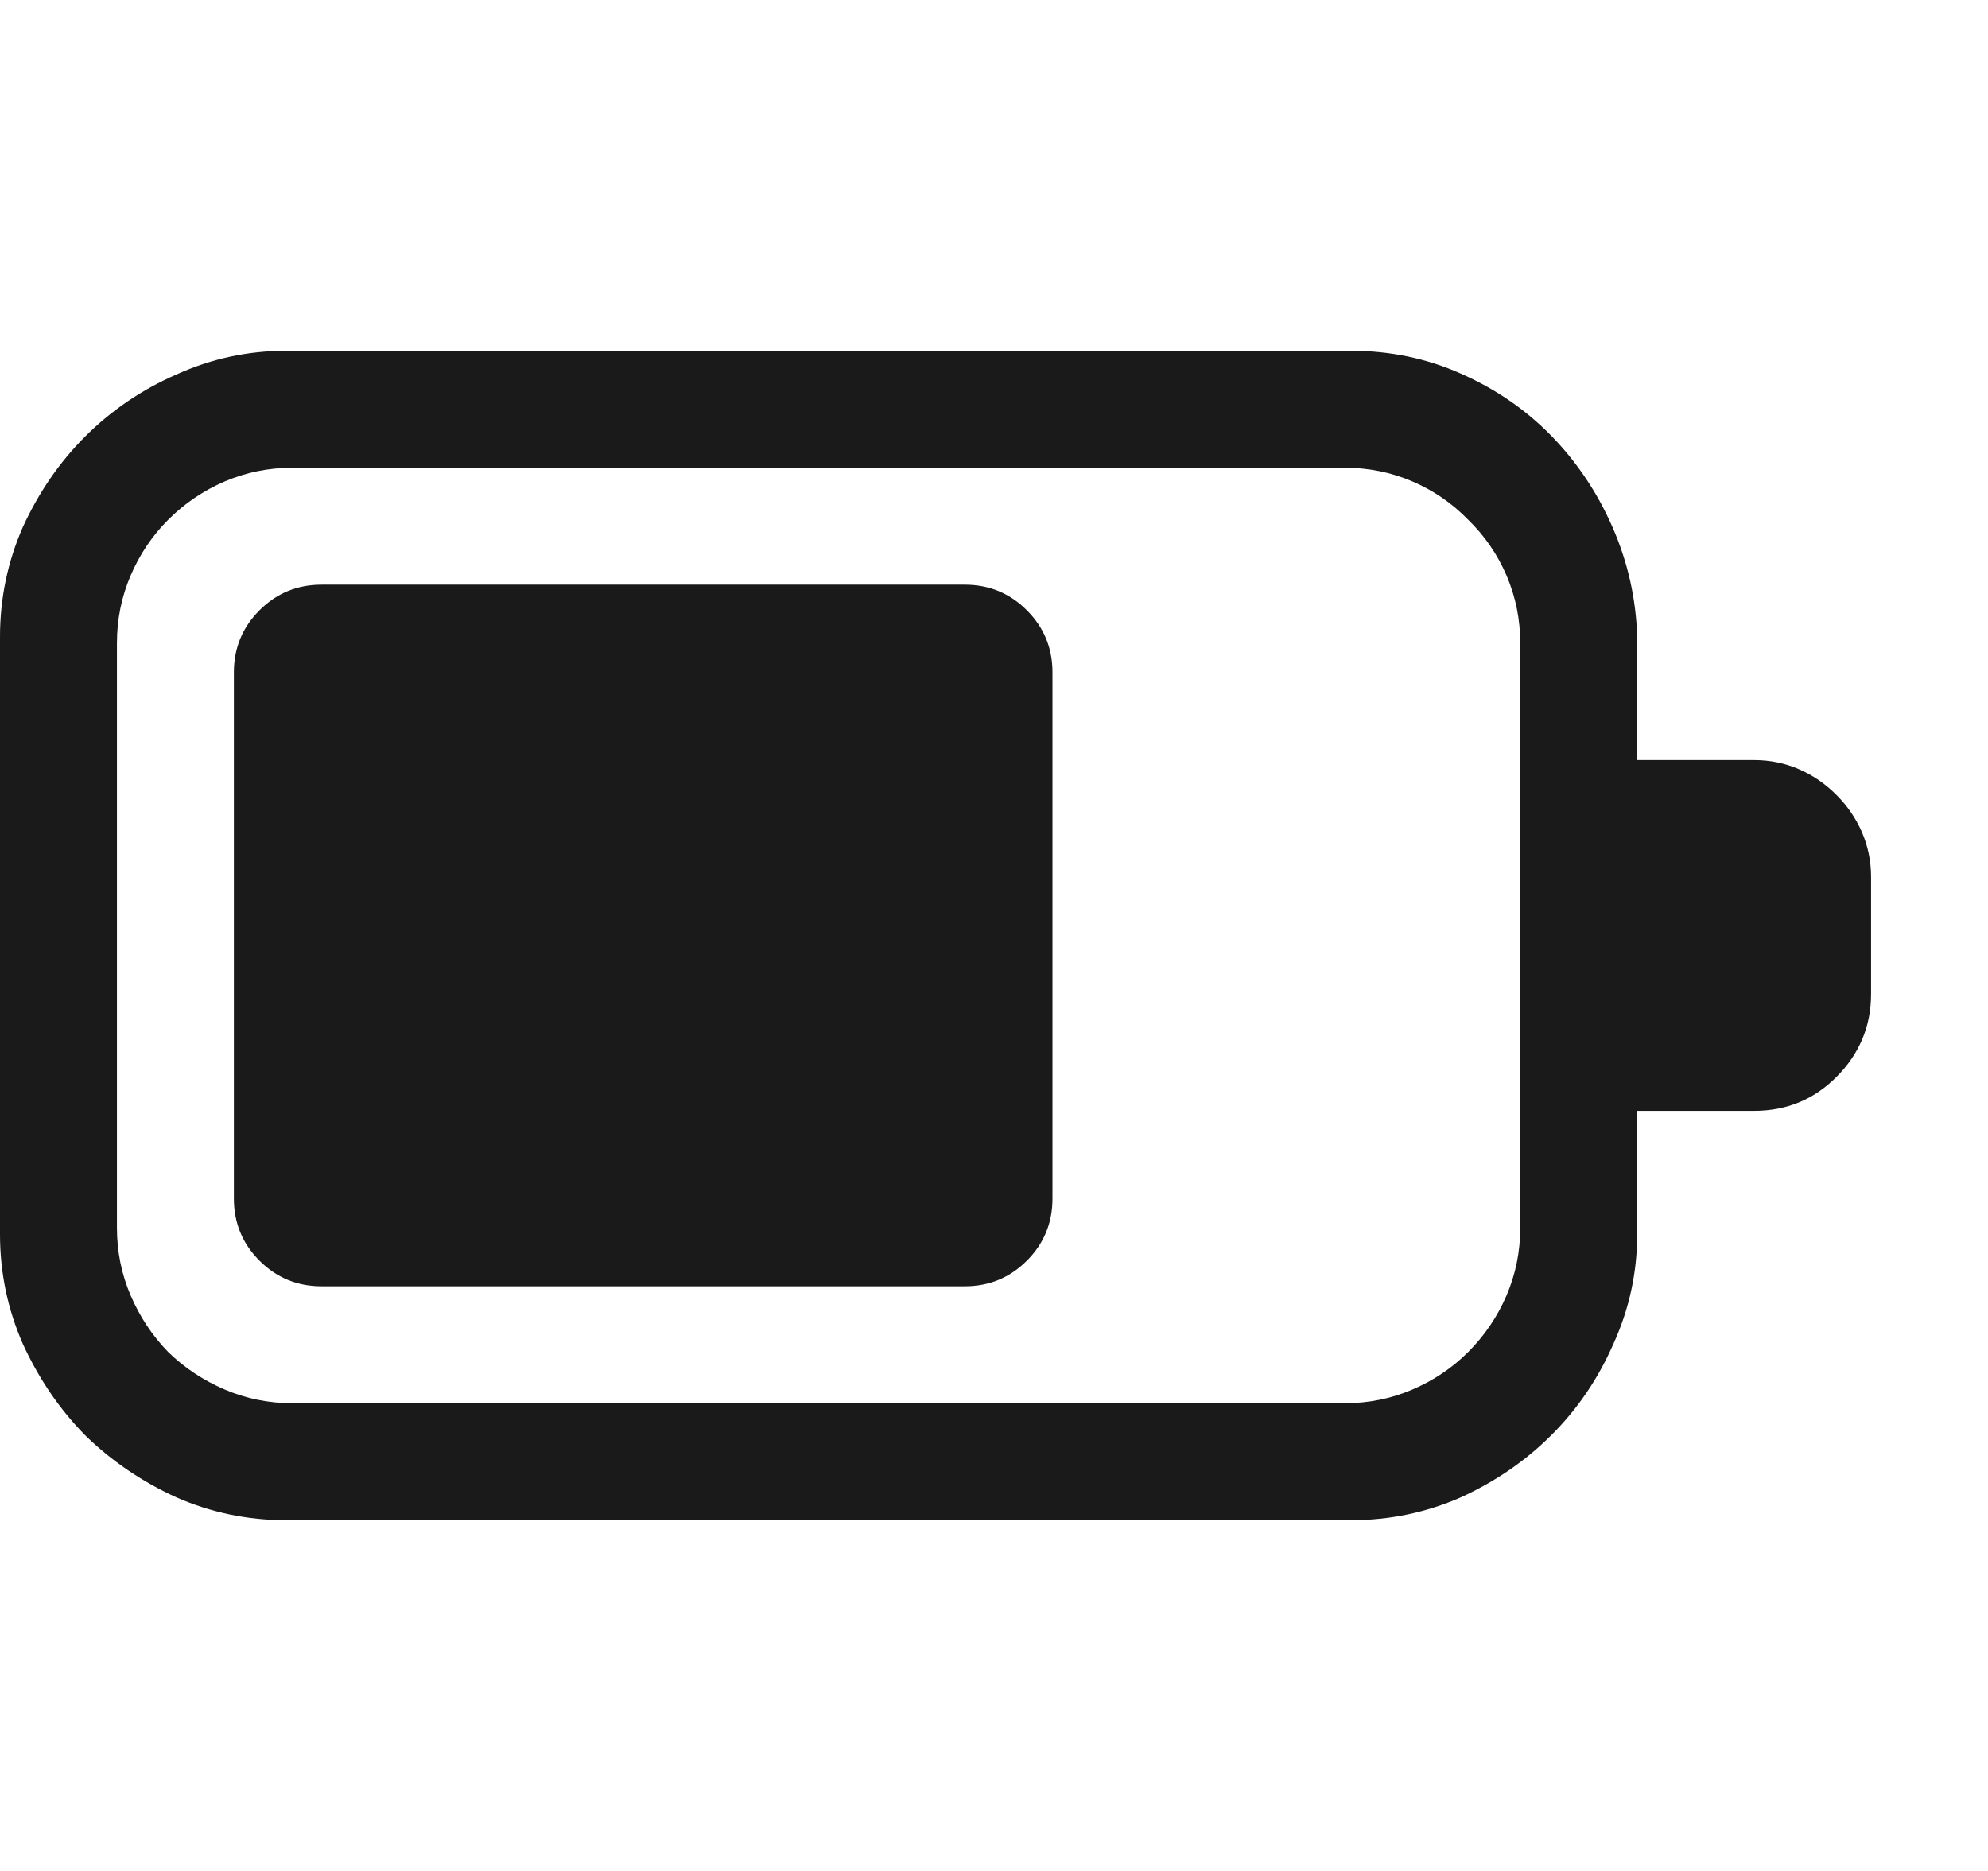
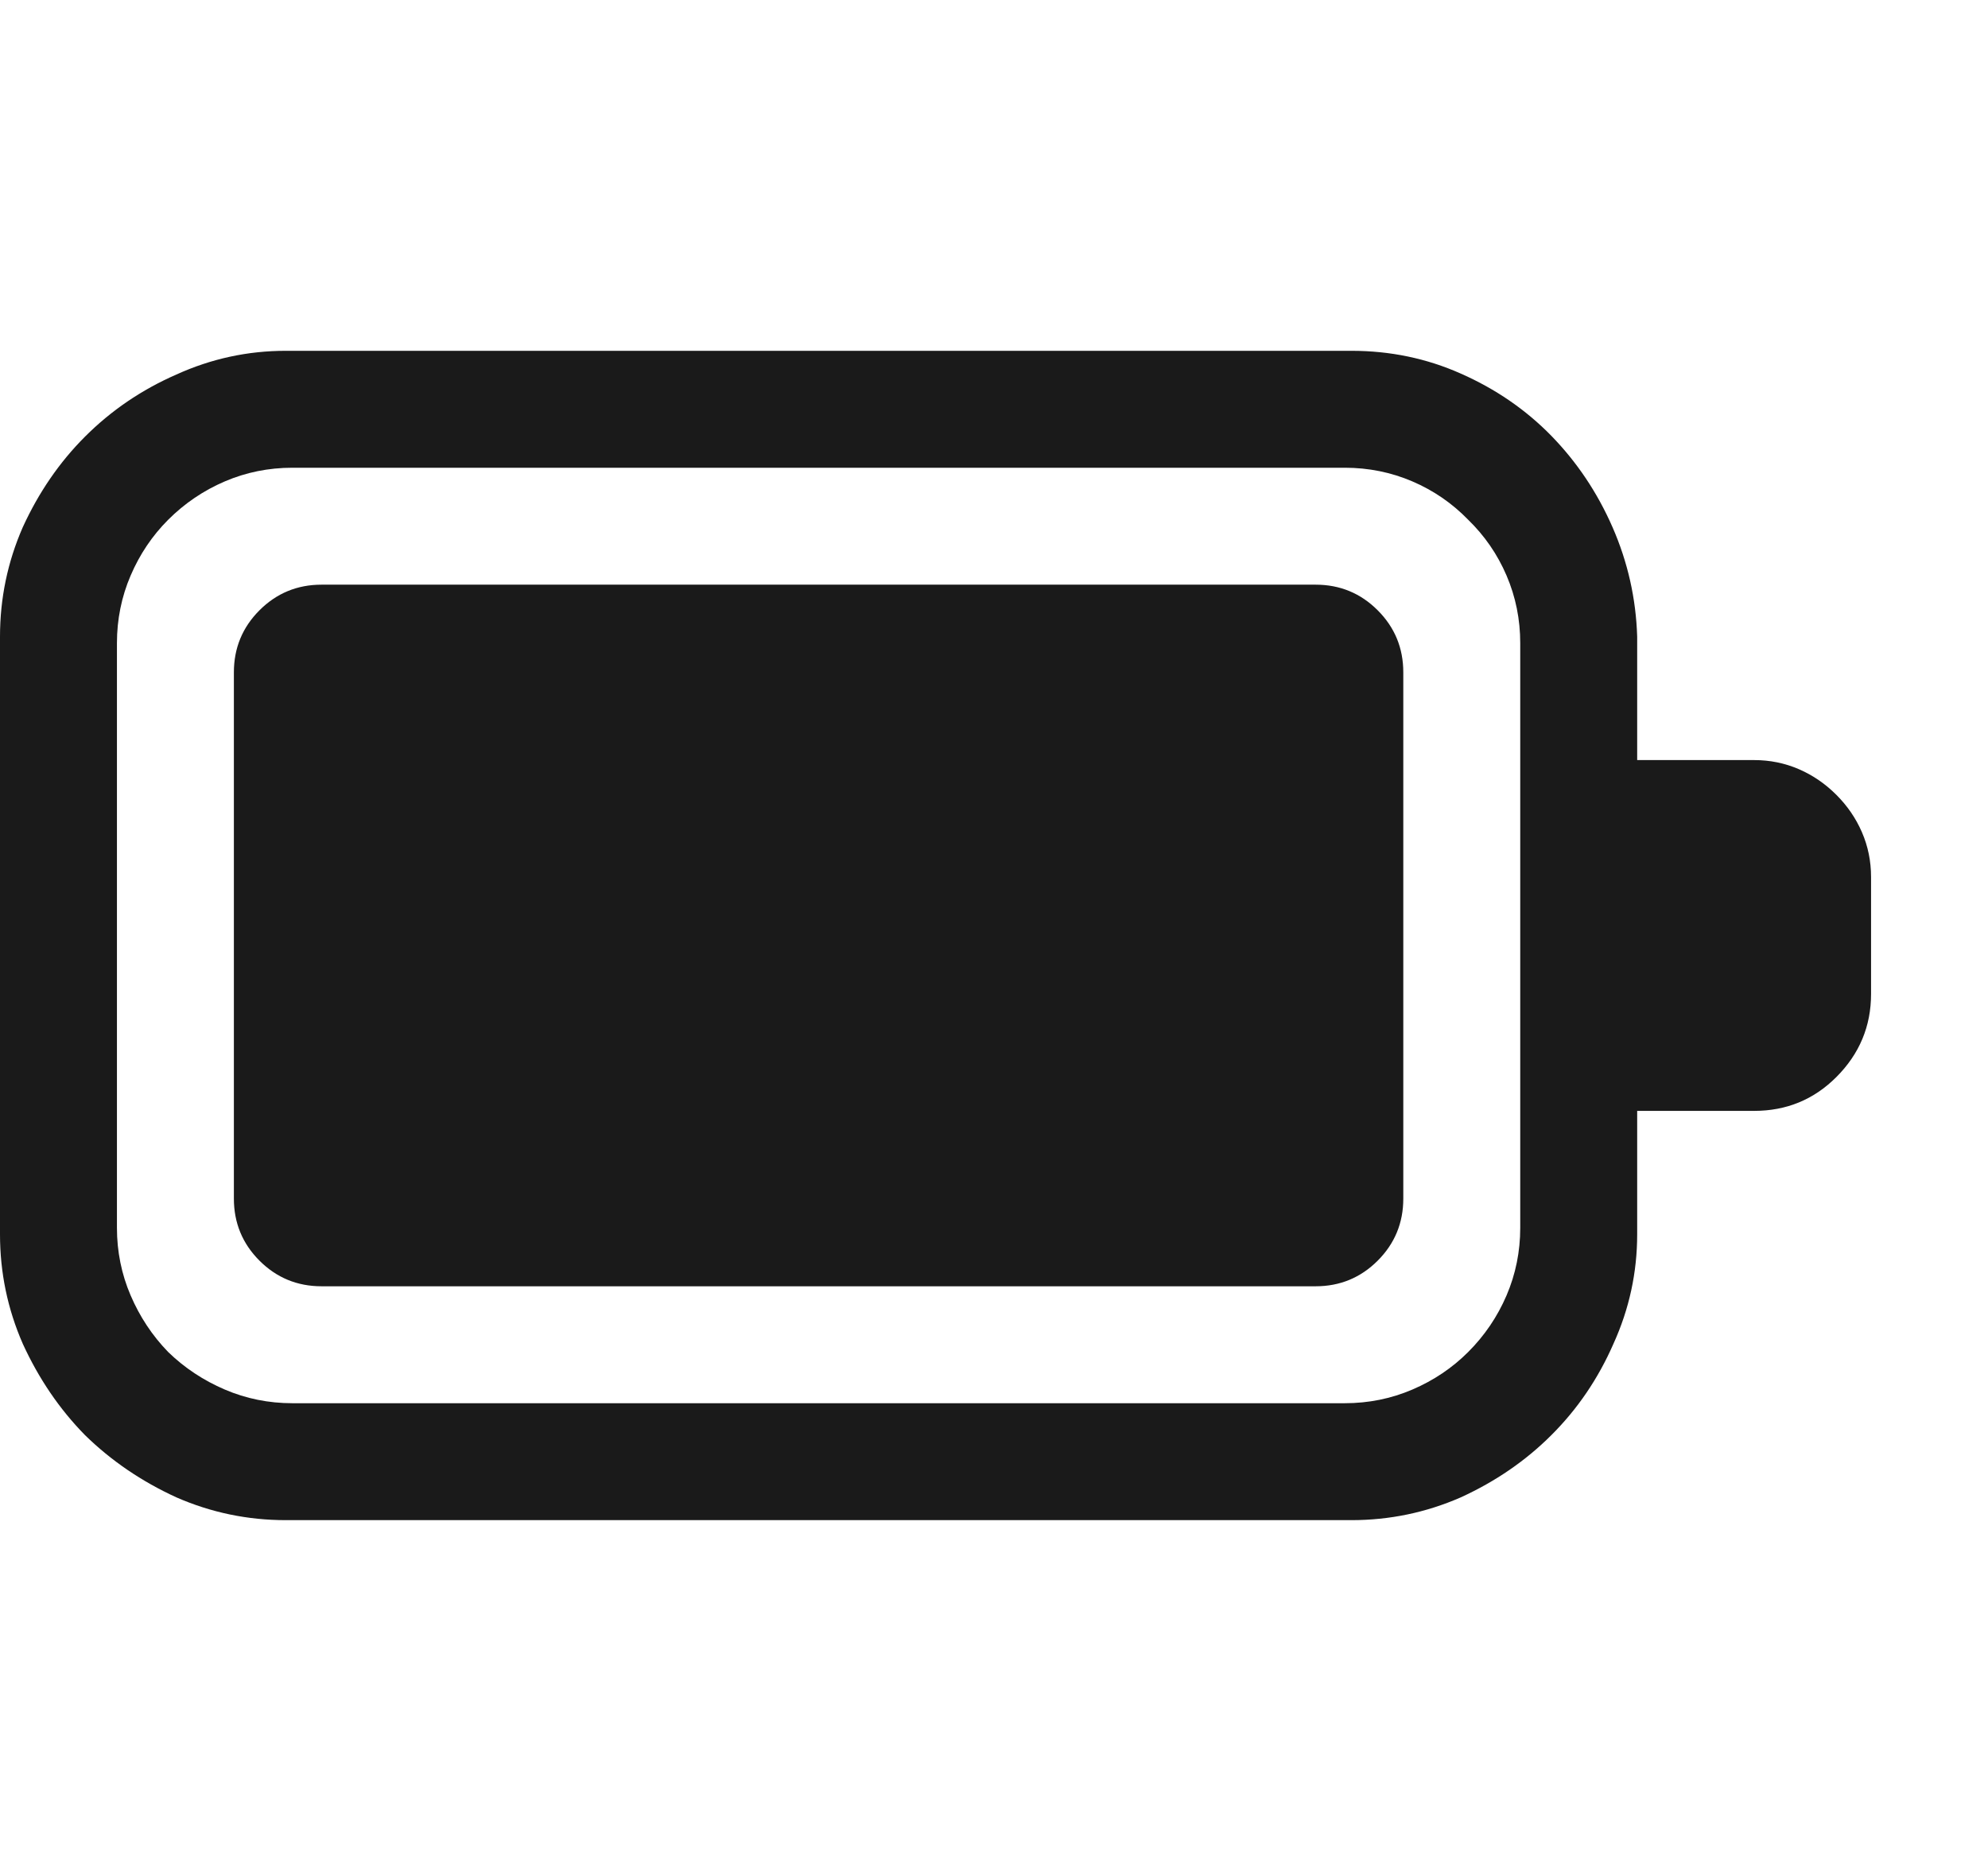
<svg xmlns="http://www.w3.org/2000/svg" width="17" height="16" viewBox="0 0 17 16" fill="none">
-   <path d="M16 8.5C16 8.776 15.901 9.013 15.703 9.211C15.51 9.404 15.276 9.5 15 9.5H14V10.555C14 10.883 13.932 11.195 13.797 11.492C13.667 11.789 13.49 12.05 13.266 12.273C13.047 12.492 12.789 12.669 12.492 12.805C12.195 12.935 11.883 13 11.555 13H2.445C2.117 13 1.805 12.935 1.508 12.805C1.211 12.669 0.951 12.492 0.727 12.273C0.508 12.05 0.331 11.789 0.195 11.492C0.065 11.195 0 10.883 0 10.555V5.445C0 5.117 0.065 4.805 0.195 4.508C0.331 4.211 0.508 3.953 0.727 3.734C0.951 3.51 1.211 3.333 1.508 3.203C1.805 3.068 2.117 3 2.445 3H11.555C11.888 3 12.2 3.065 12.492 3.195C12.789 3.326 13.047 3.503 13.266 3.727C13.484 3.951 13.659 4.211 13.789 4.508C13.919 4.805 13.99 5.117 14 5.445V5.797V6.5H15C15.135 6.5 15.263 6.526 15.383 6.578C15.503 6.63 15.609 6.703 15.703 6.797C15.797 6.891 15.87 6.997 15.922 7.117C15.974 7.237 16 7.365 16 7.5V8.5ZM13 5.5C13 5.297 12.961 5.104 12.883 4.922C12.805 4.74 12.695 4.581 12.555 4.445C12.419 4.305 12.26 4.195 12.078 4.117C11.896 4.039 11.703 4 11.5 4H2.5C2.297 4 2.104 4.039 1.922 4.117C1.74 4.195 1.578 4.305 1.438 4.445C1.302 4.581 1.195 4.74 1.117 4.922C1.039 5.104 1 5.297 1 5.5V10.5C1 10.703 1.039 10.896 1.117 11.078C1.195 11.26 1.302 11.422 1.438 11.562C1.578 11.698 1.74 11.805 1.922 11.883C2.104 11.961 2.297 12 2.5 12H11.5C11.703 12 11.896 11.961 12.078 11.883C12.26 11.805 12.419 11.698 12.555 11.562C12.695 11.422 12.805 11.26 12.883 11.078C12.961 10.896 13 10.703 13 10.5V5.5ZM8.25 5C8.458 5 8.635 5.073 8.781 5.219C8.927 5.365 9 5.542 9 5.75V10.25C9 10.458 8.927 10.635 8.781 10.781C8.635 10.927 8.458 11 8.25 11H2.75C2.542 11 2.365 10.927 2.219 10.781C2.073 10.635 2 10.458 2 10.25V5.75C2 5.542 2.073 5.365 2.219 5.219C2.365 5.073 2.542 5 2.75 5H8.25Z" fill="black" fill-opacity="0.896" />
+   <path d="M16 8.5C16 8.776 15.901 9.013 15.703 9.211C15.51 9.404 15.276 9.5 15 9.5H14V10.555C14 10.883 13.932 11.195 13.797 11.492C13.667 11.789 13.49 12.05 13.266 12.273C13.047 12.492 12.789 12.669 12.492 12.805C12.195 12.935 11.883 13 11.555 13H2.445C2.117 13 1.805 12.935 1.508 12.805C1.211 12.669 0.951 12.492 0.727 12.273C0.508 12.05 0.331 11.789 0.195 11.492C0.065 11.195 0 10.883 0 10.555V5.445C0 5.117 0.065 4.805 0.195 4.508C0.331 4.211 0.508 3.953 0.727 3.734C0.951 3.51 1.211 3.333 1.508 3.203C1.805 3.068 2.117 3 2.445 3H11.555C11.888 3 12.2 3.065 12.492 3.195C12.789 3.326 13.047 3.503 13.266 3.727C13.484 3.951 13.659 4.211 13.789 4.508C13.919 4.805 13.99 5.117 14 5.445V5.797V6.5H15C15.135 6.5 15.263 6.526 15.383 6.578C15.503 6.63 15.609 6.703 15.703 6.797C15.797 6.891 15.87 6.997 15.922 7.117C15.974 7.237 16 7.365 16 7.5V8.5ZM13 5.5C13 5.297 12.961 5.104 12.883 4.922C12.805 4.74 12.695 4.581 12.555 4.445C12.419 4.305 12.26 4.195 12.078 4.117C11.896 4.039 11.703 4 11.5 4H2.5C2.297 4 2.104 4.039 1.922 4.117C1.74 4.195 1.578 4.305 1.438 4.445C1.302 4.581 1.195 4.74 1.117 4.922C1.039 5.104 1 5.297 1 5.5V10.5C1 10.703 1.039 10.896 1.117 11.078C1.195 11.26 1.302 11.422 1.438 11.562C1.578 11.698 1.74 11.805 1.922 11.883C2.104 11.961 2.297 12 2.5 12H11.5C11.703 12 11.896 11.961 12.078 11.883C12.26 11.805 12.419 11.698 12.555 11.562C12.695 11.422 12.805 11.26 12.883 11.078C12.961 10.896 13 10.703 13 10.5V5.5ZM11.25 5C11.458 5 11.635 5.073 11.781 5.219C11.927 5.365 12 5.542 12 5.75V10.25C12 10.458 11.927 10.635 11.781 10.781C11.635 10.927 11.458 11 11.25 11H2.75C2.542 11 2.365 10.927 2.219 10.781C2.073 10.635 2 10.458 2 10.25V5.75C2 5.542 2.073 5.365 2.219 5.219C2.365 5.073 2.542 5 2.75 5H11.25Z" fill="black" fill-opacity="0.896" />
</svg>
